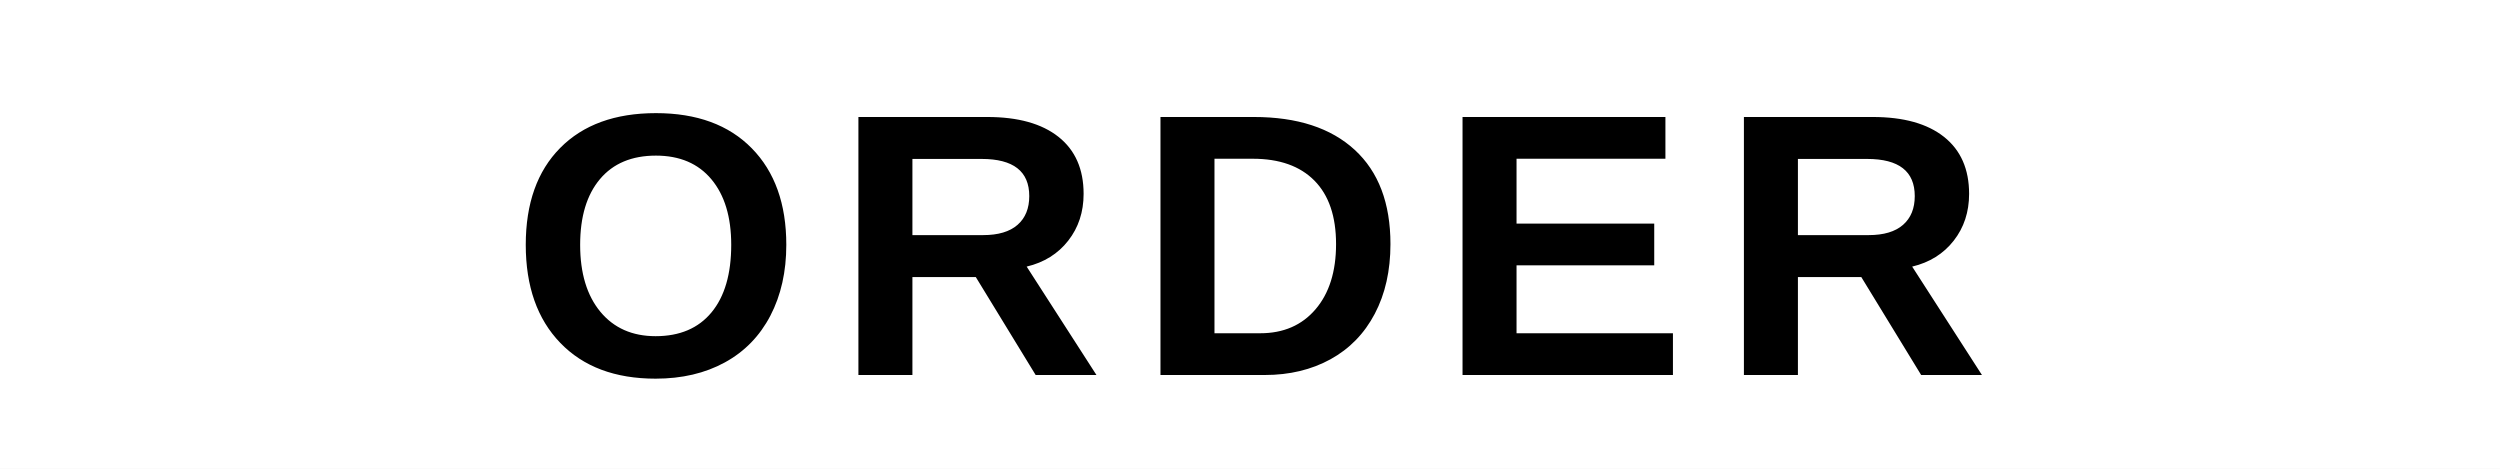
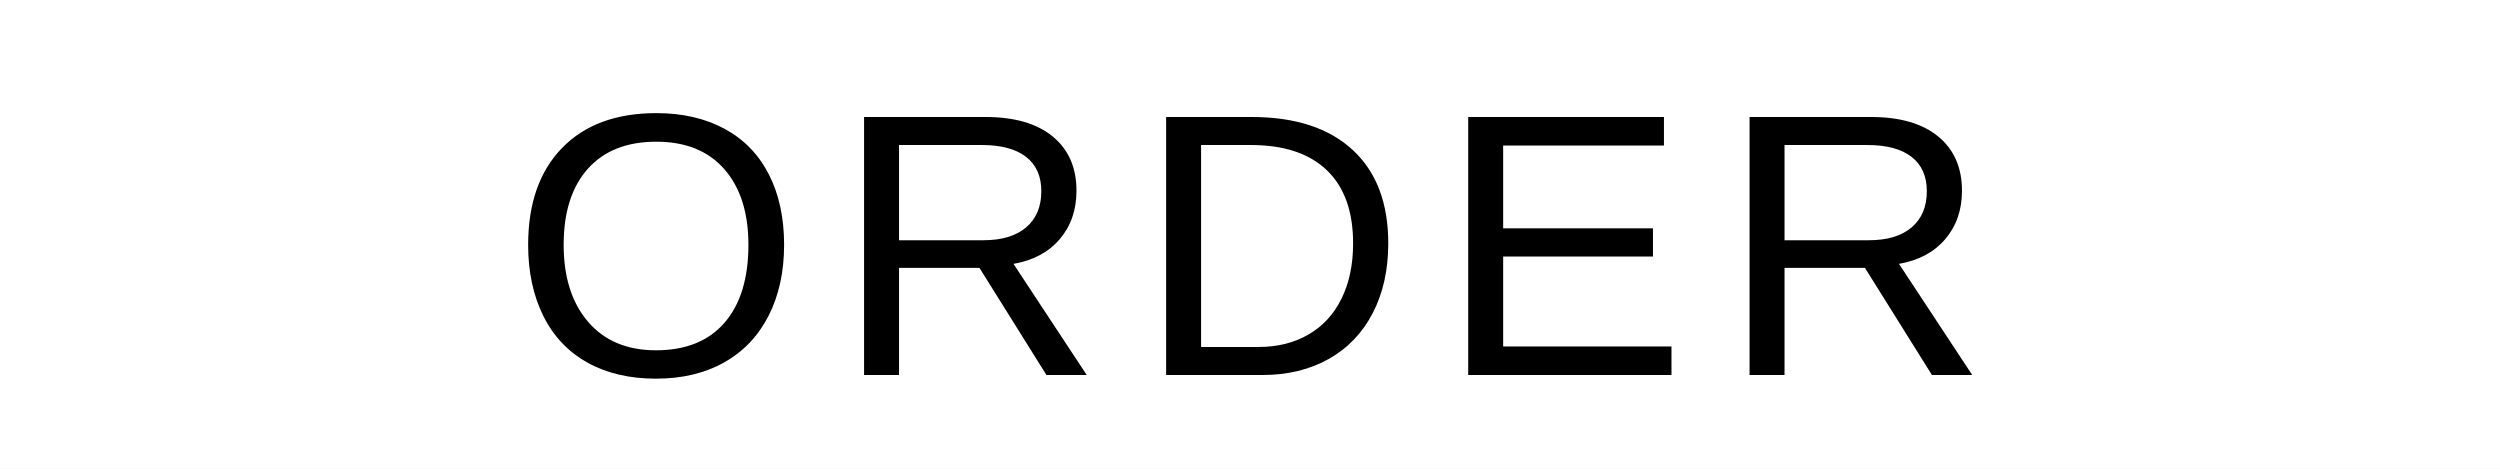
<svg xmlns="http://www.w3.org/2000/svg" width="800" height="150" viewBox="0 0 800 150">
  <rect width="800" height="150" fill="white" />
-   <text x="400" y="120" text-anchor="middle" font-family="Arial Black, Arial, Helvetica, sans-serif" font-size="120" font-weight="900" letter-spacing="10" fill="black">ORDER</text>
+   <text x="400" y="120" text-anchor="middle" font-family="Arial, Helvetica, sans-serif" font-size="120" font-weight="400" letter-spacing="10" fill="black">ORDER</text>
</svg>
